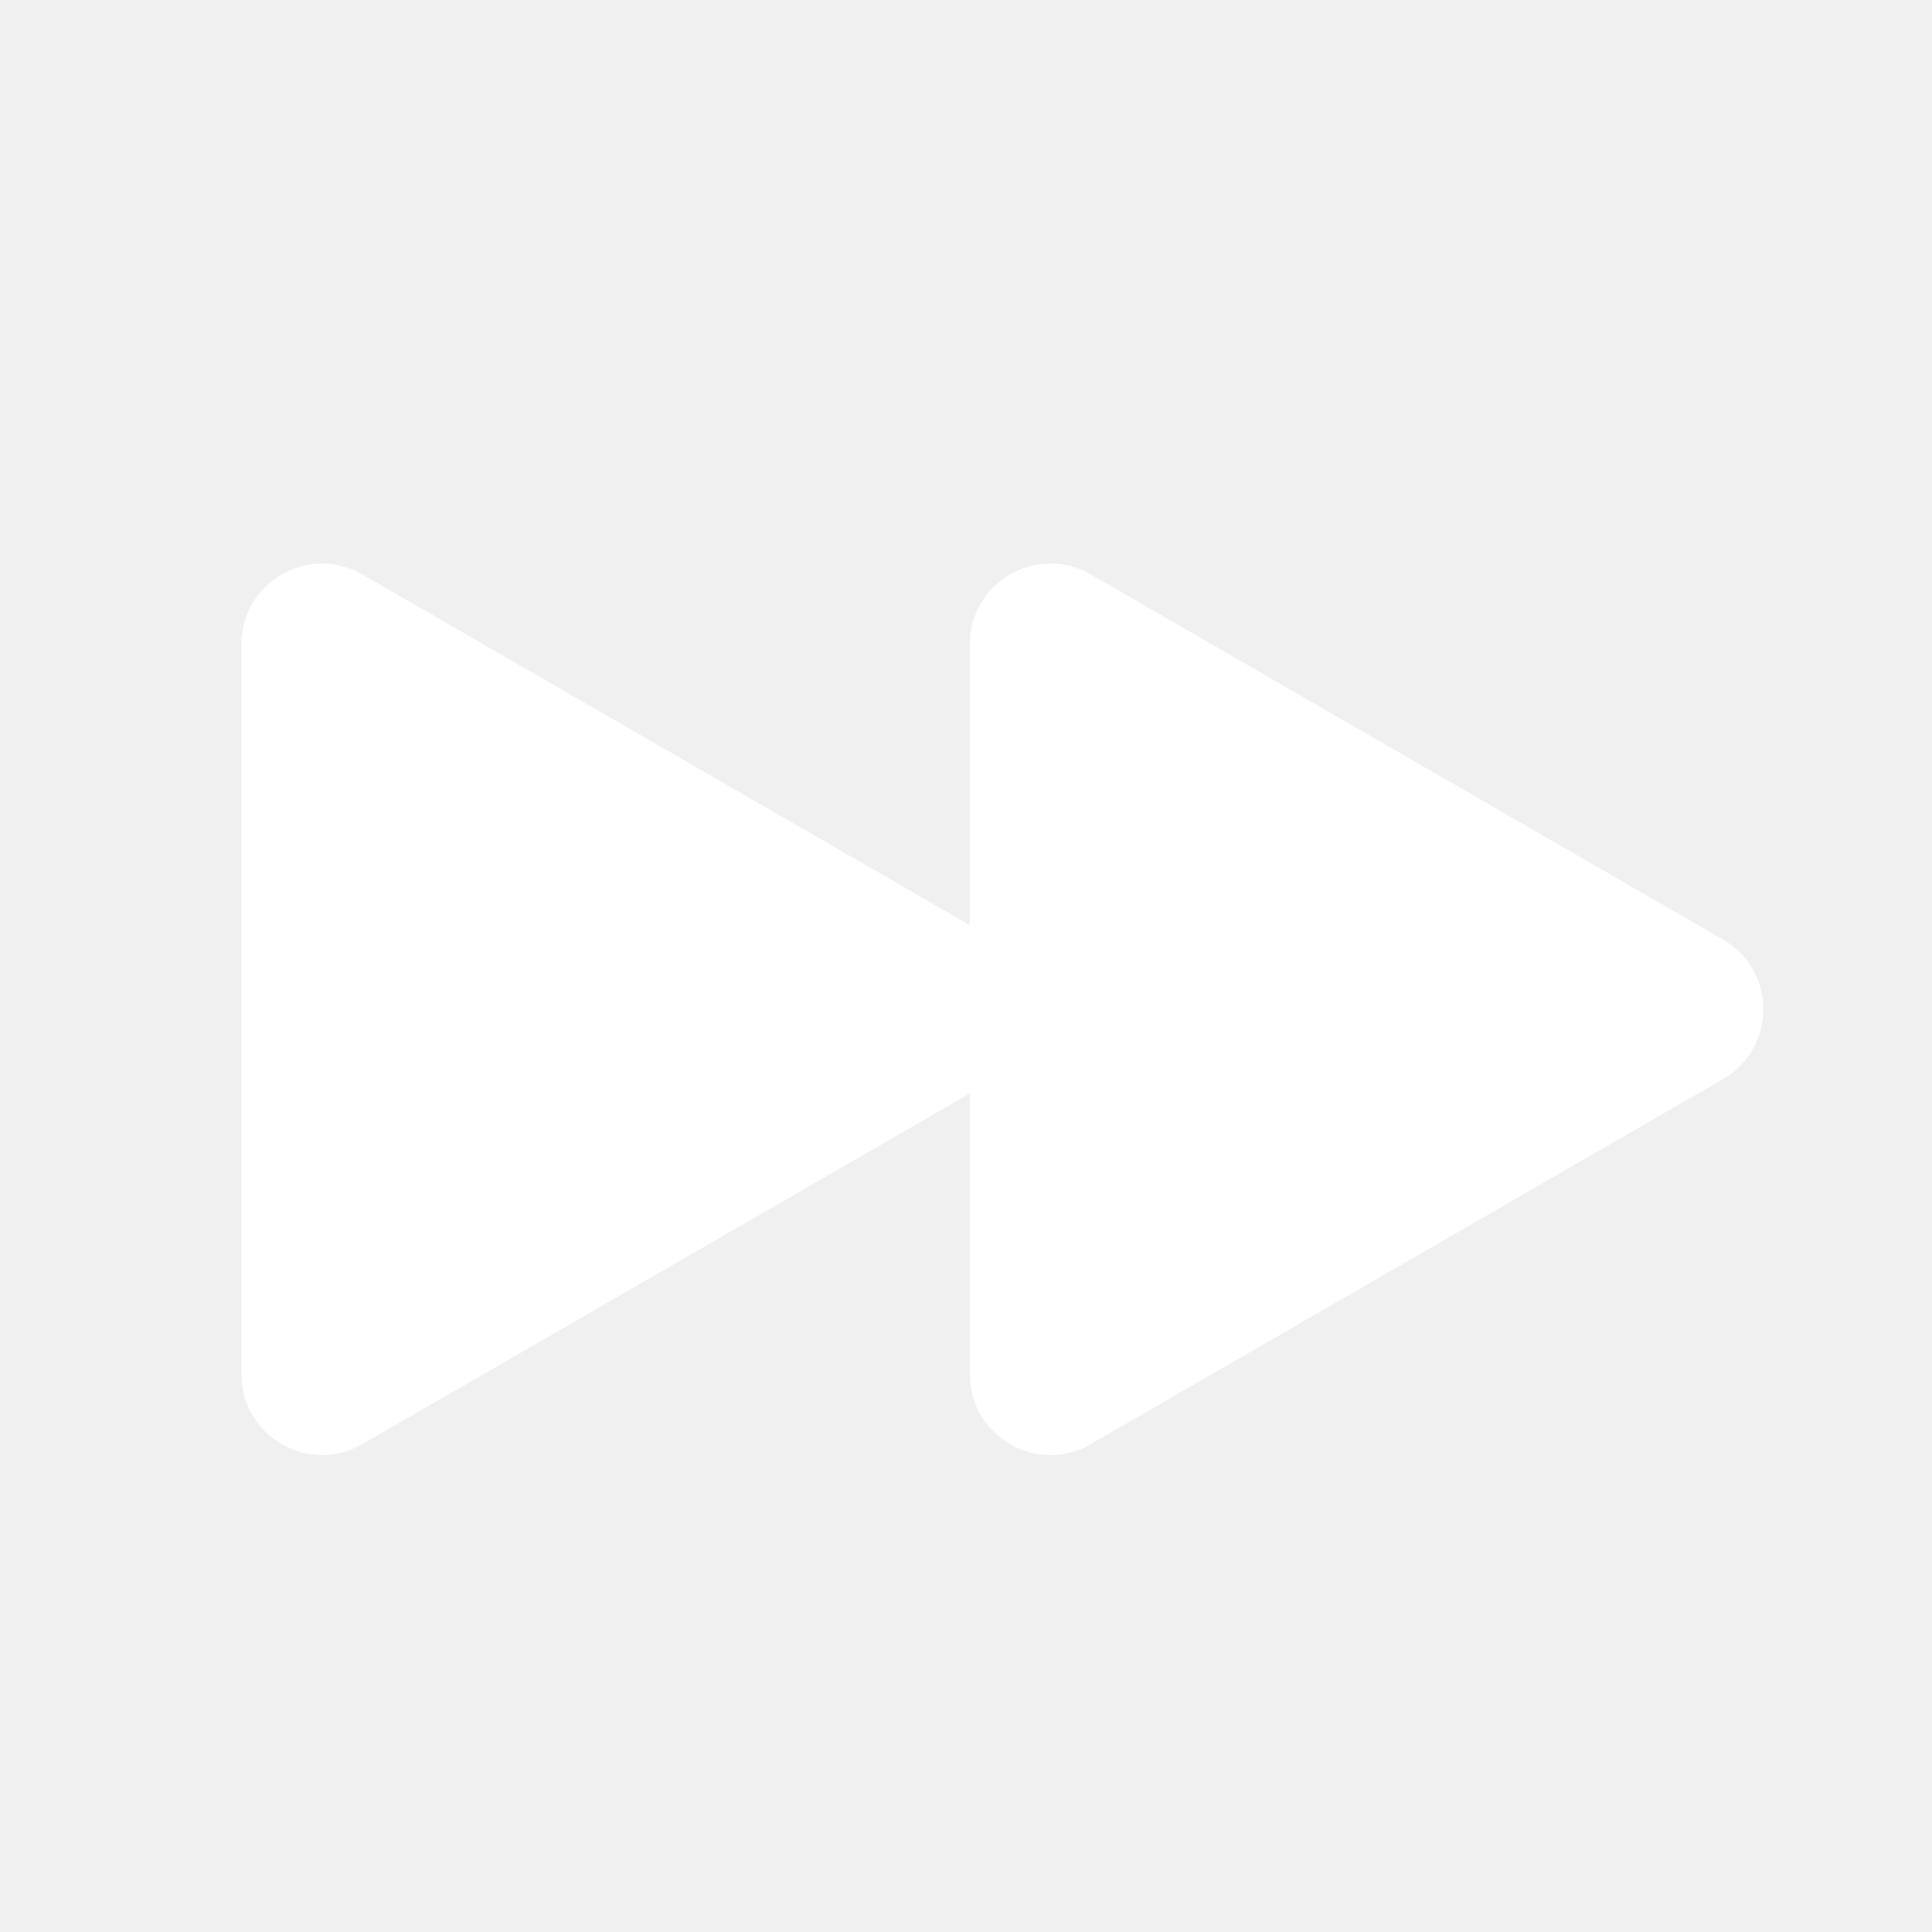
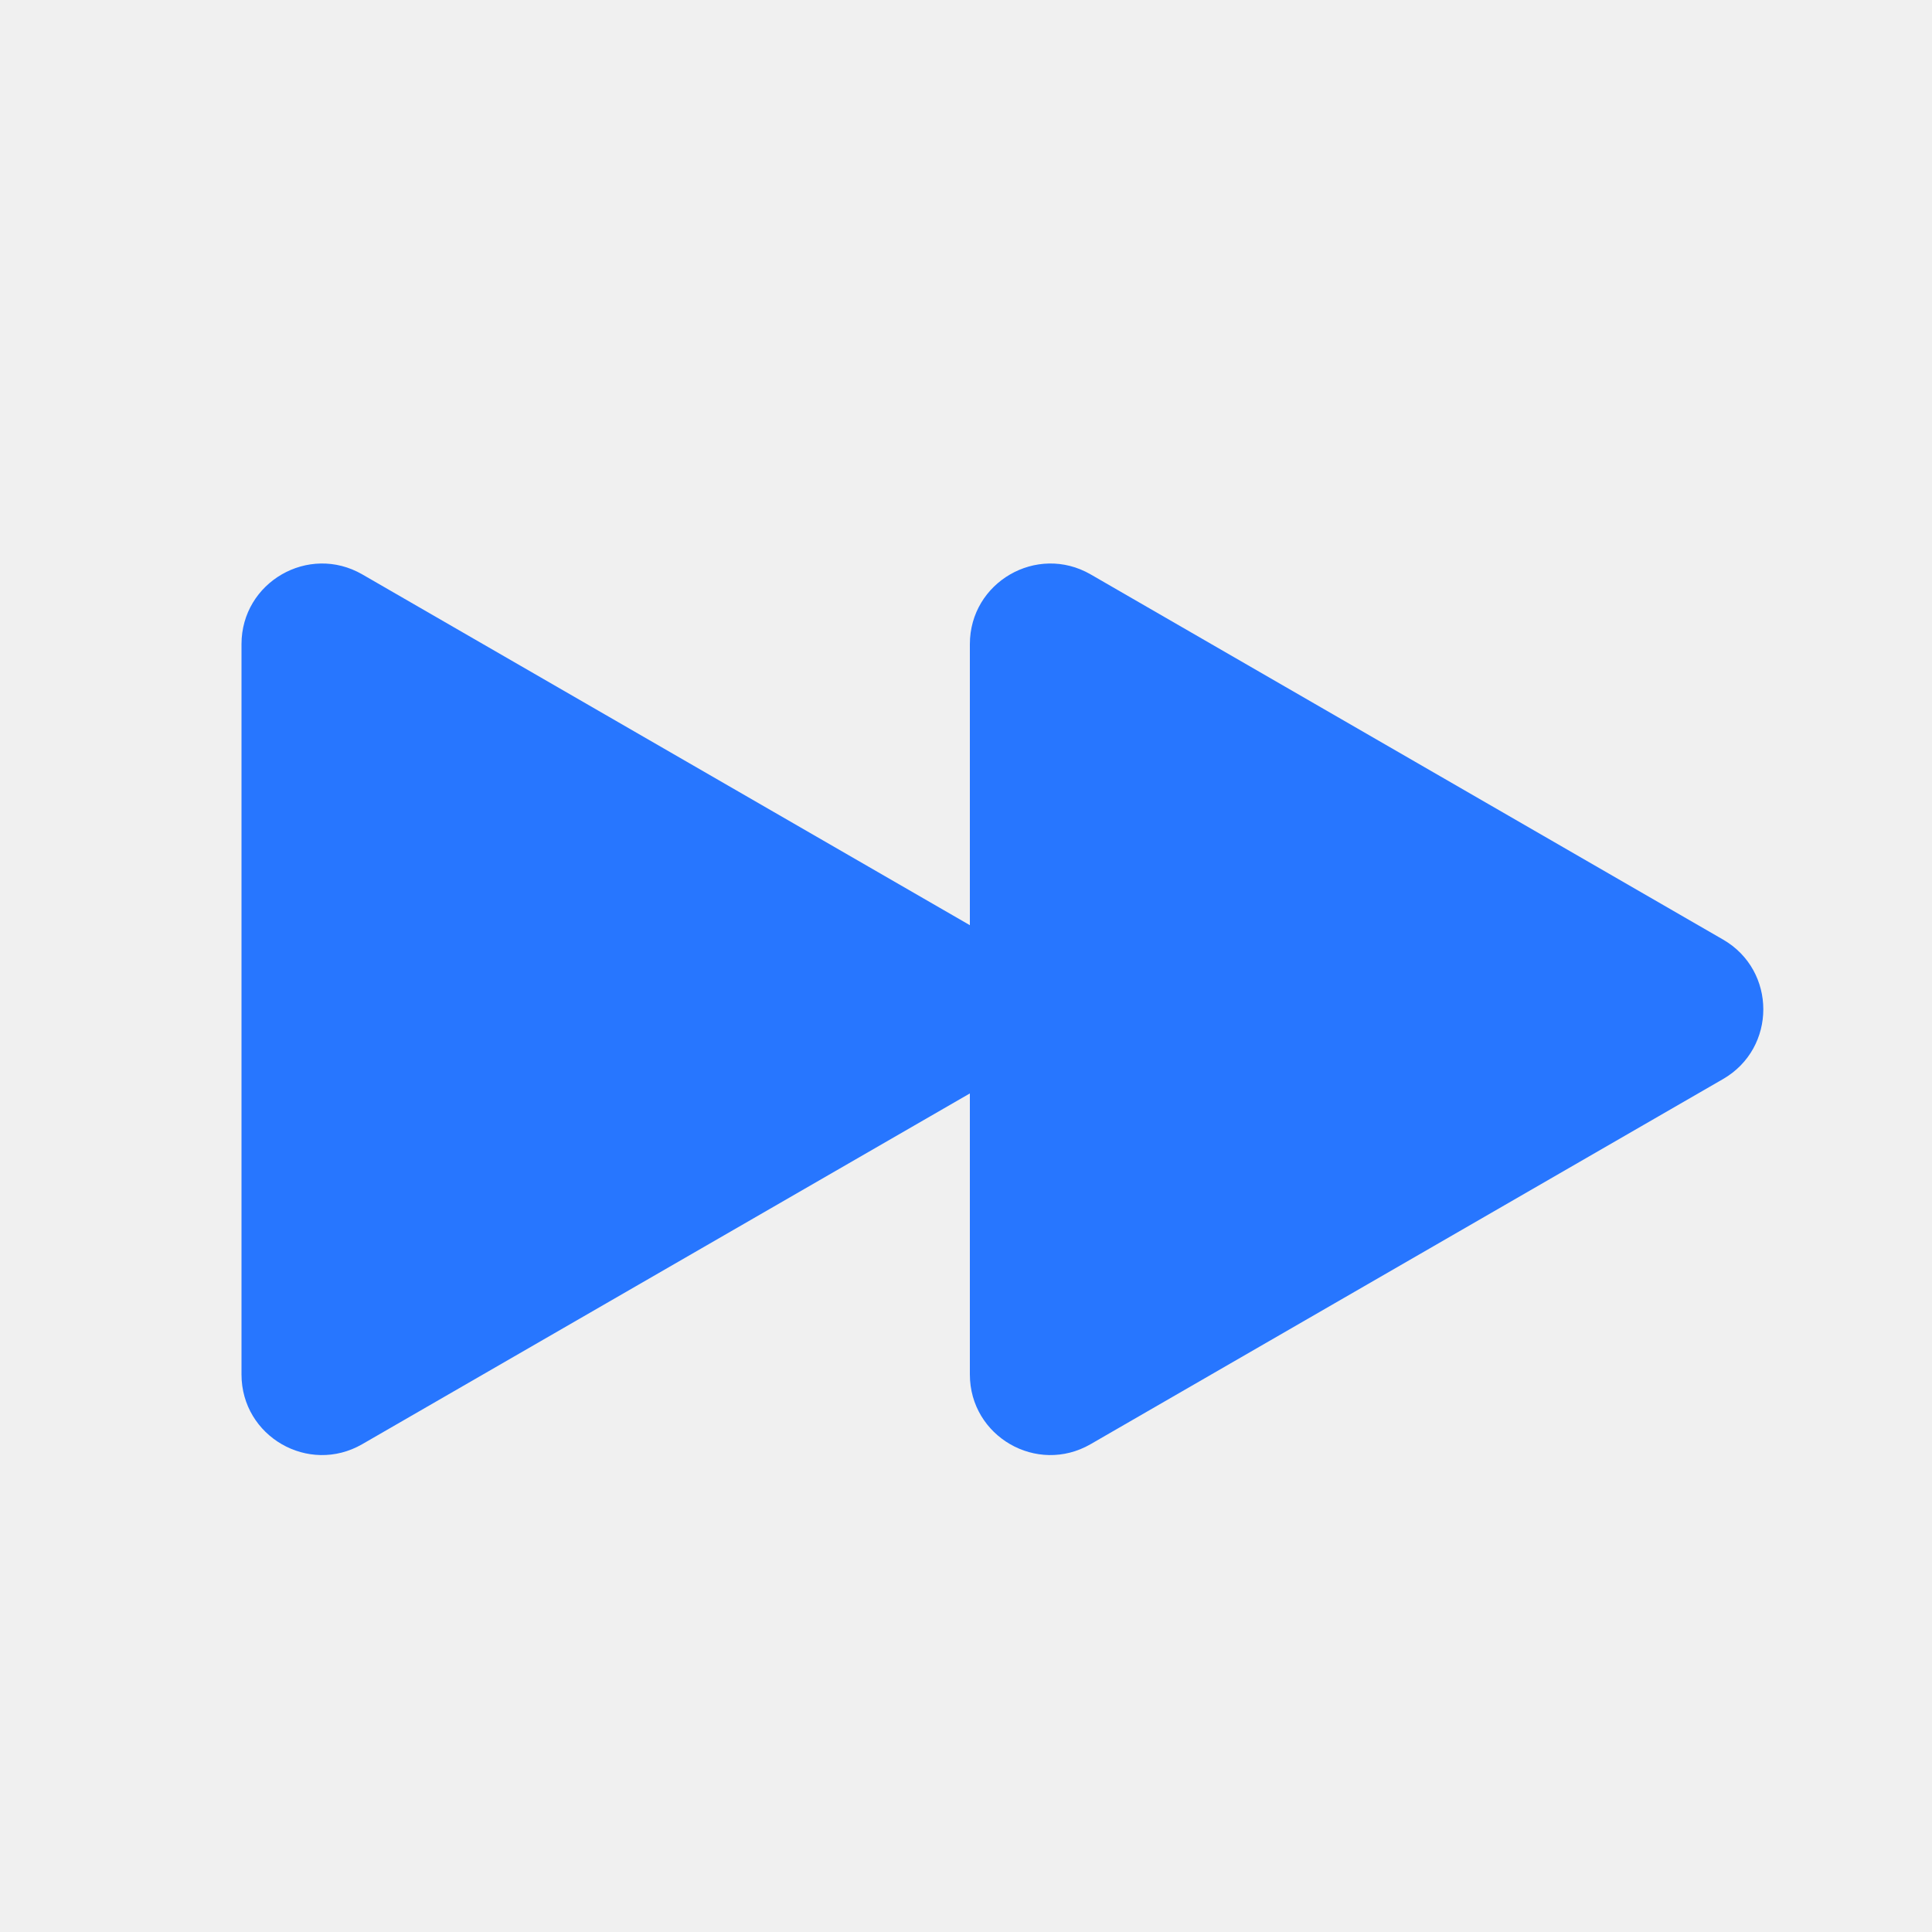
<svg xmlns="http://www.w3.org/2000/svg" width="800px" height="800px" viewBox="0 0 24 24" fill="none">
-   <path fill-rule="evenodd" clip-rule="evenodd" d="M12.048 13.583L4.5 17.94C3.833 18.325 3 17.844 3 17.074V8.002C3 7.232 3.833 6.751 4.5 7.135L12.048 11.493V8.002C12.048 7.232 12.881 6.751 13.548 7.135L21.405 11.672C22.071 12.057 22.071 13.019 21.405 13.404L13.548 17.94C12.881 18.325 12.048 17.844 12.048 17.074V13.583Z" fill="#FFFFFF" />
+   <path fill-rule="evenodd" clip-rule="evenodd" d="M12.048 13.583L4.5 17.94C3.833 18.325 3 17.844 3 17.074V8.002C3 7.232 3.833 6.751 4.5 7.135L12.048 11.493V8.002C12.048 7.232 12.881 6.751 13.548 7.135L21.405 11.672C22.071 12.057 22.071 13.019 21.405 13.404L13.548 17.94C12.881 18.325 12.048 17.844 12.048 17.074V13.583Z" fill="#2776ff" />
</svg>
